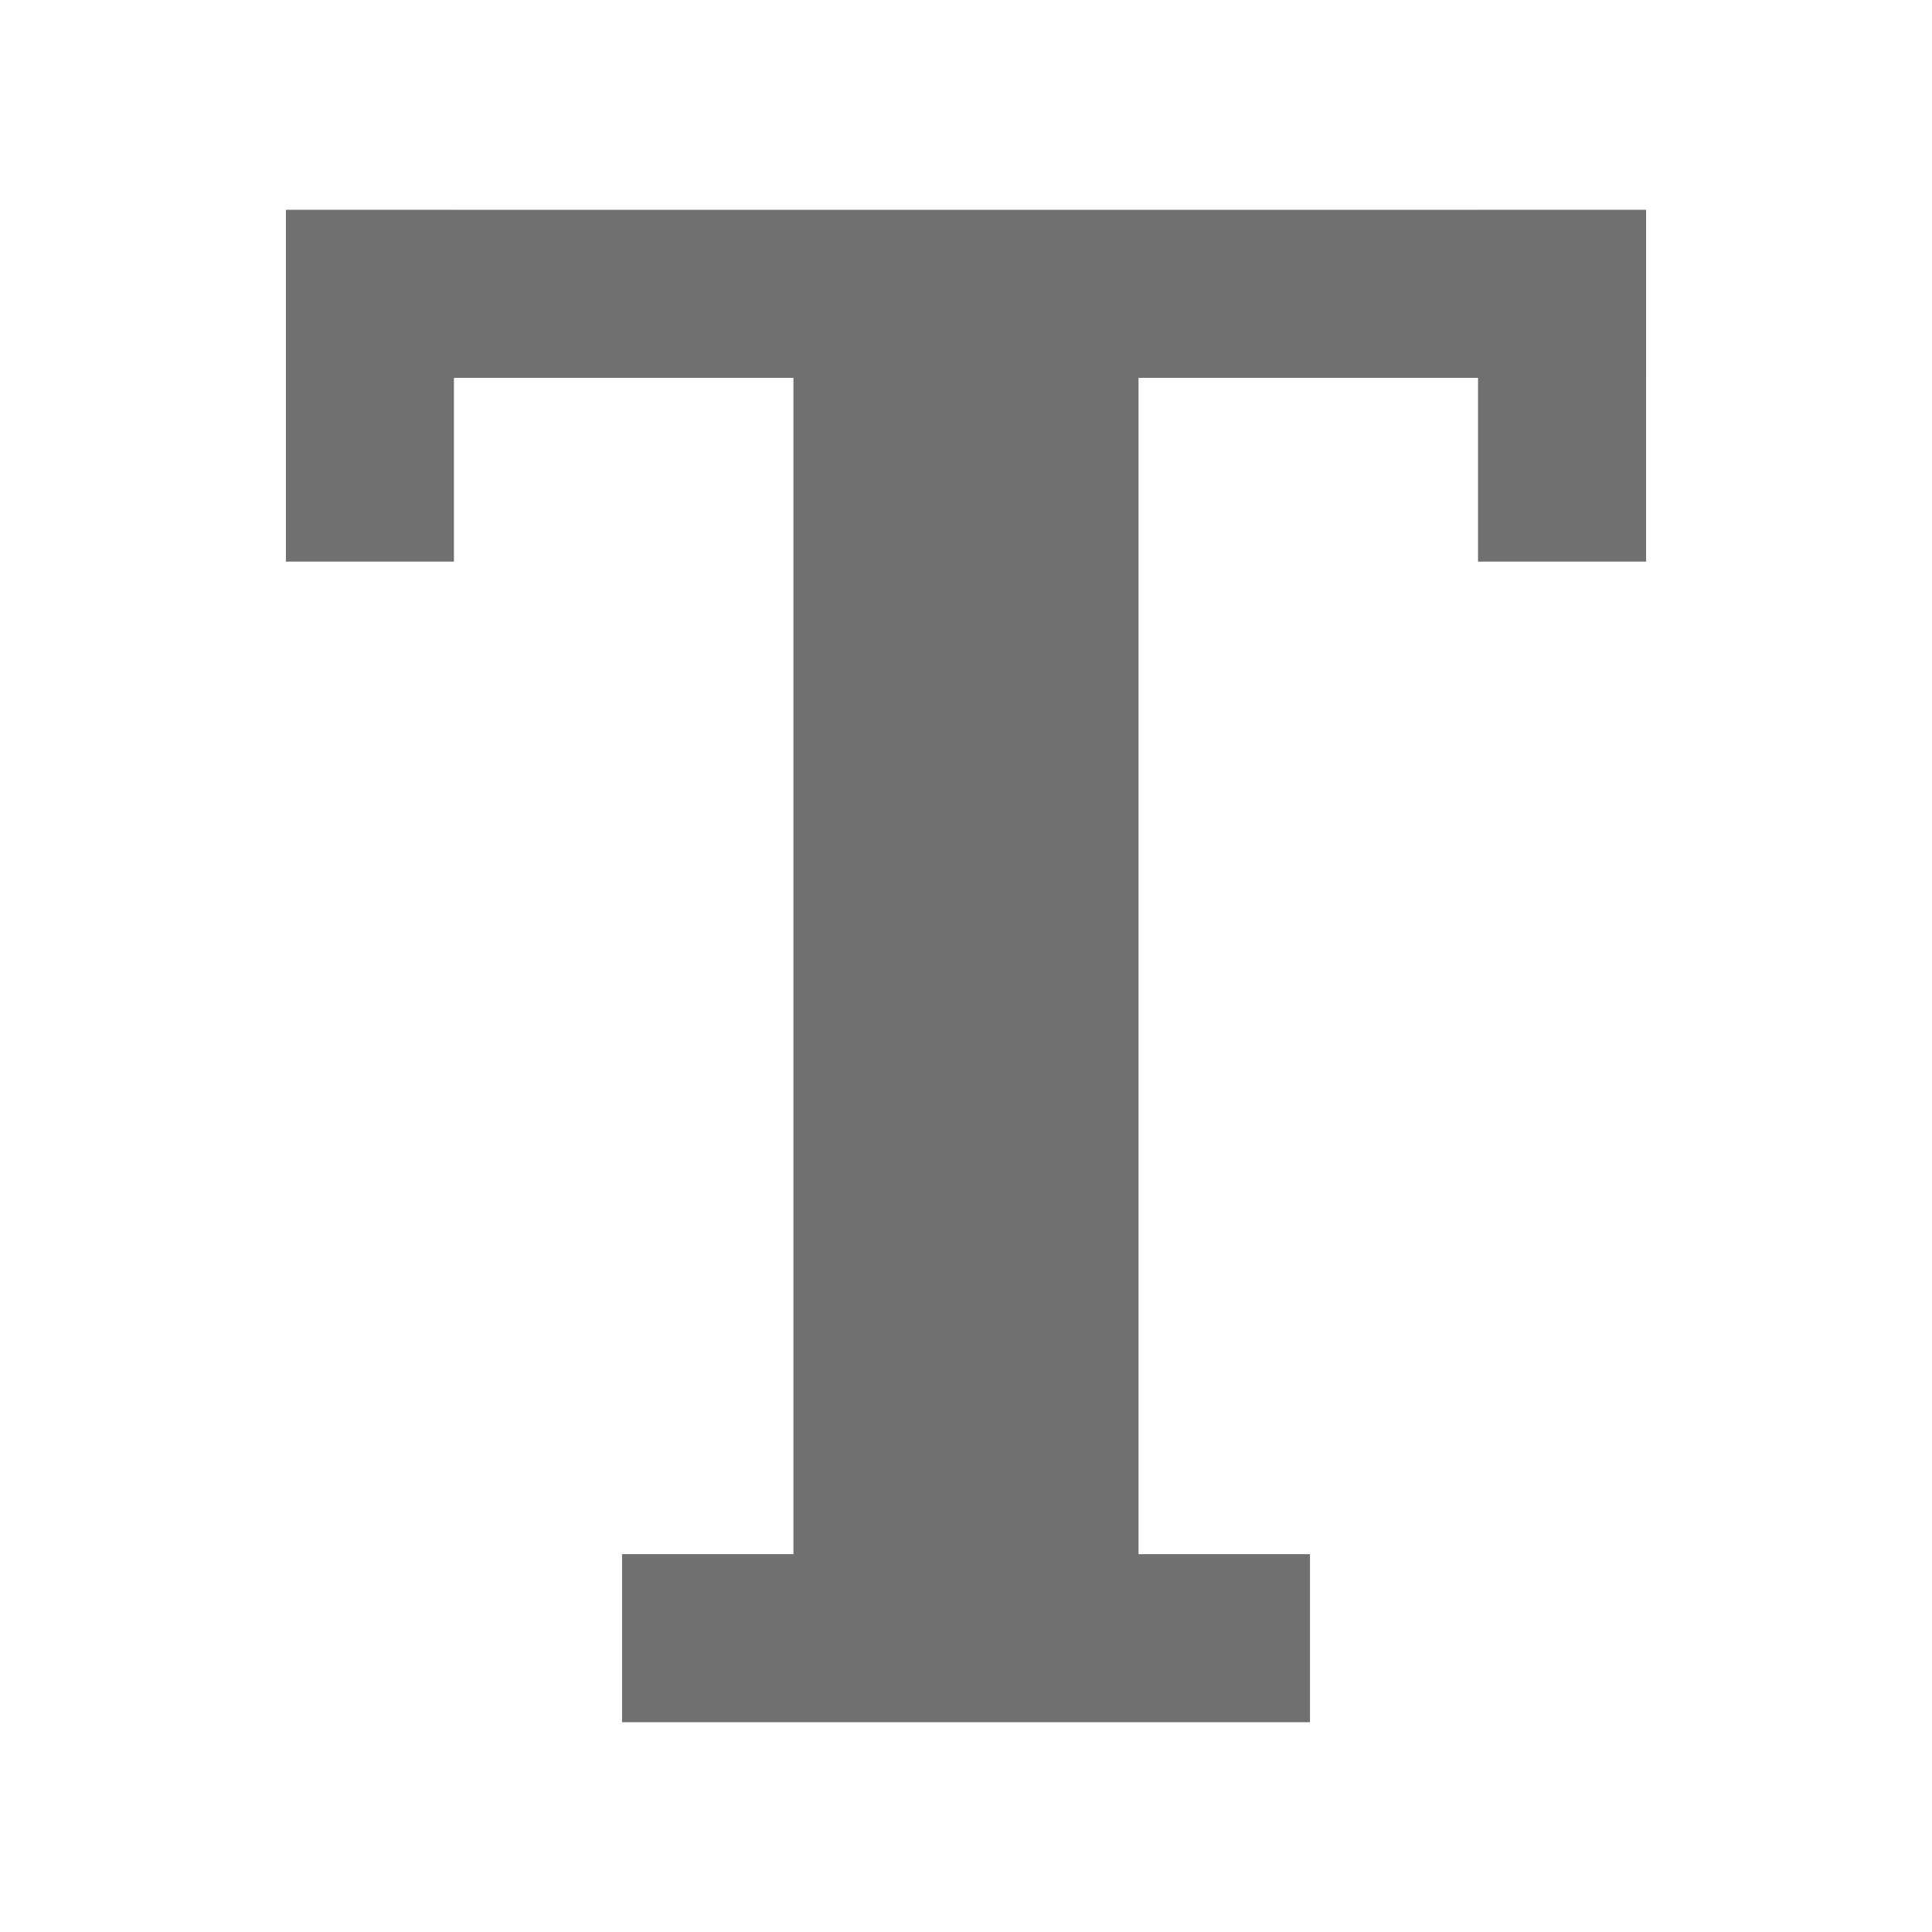
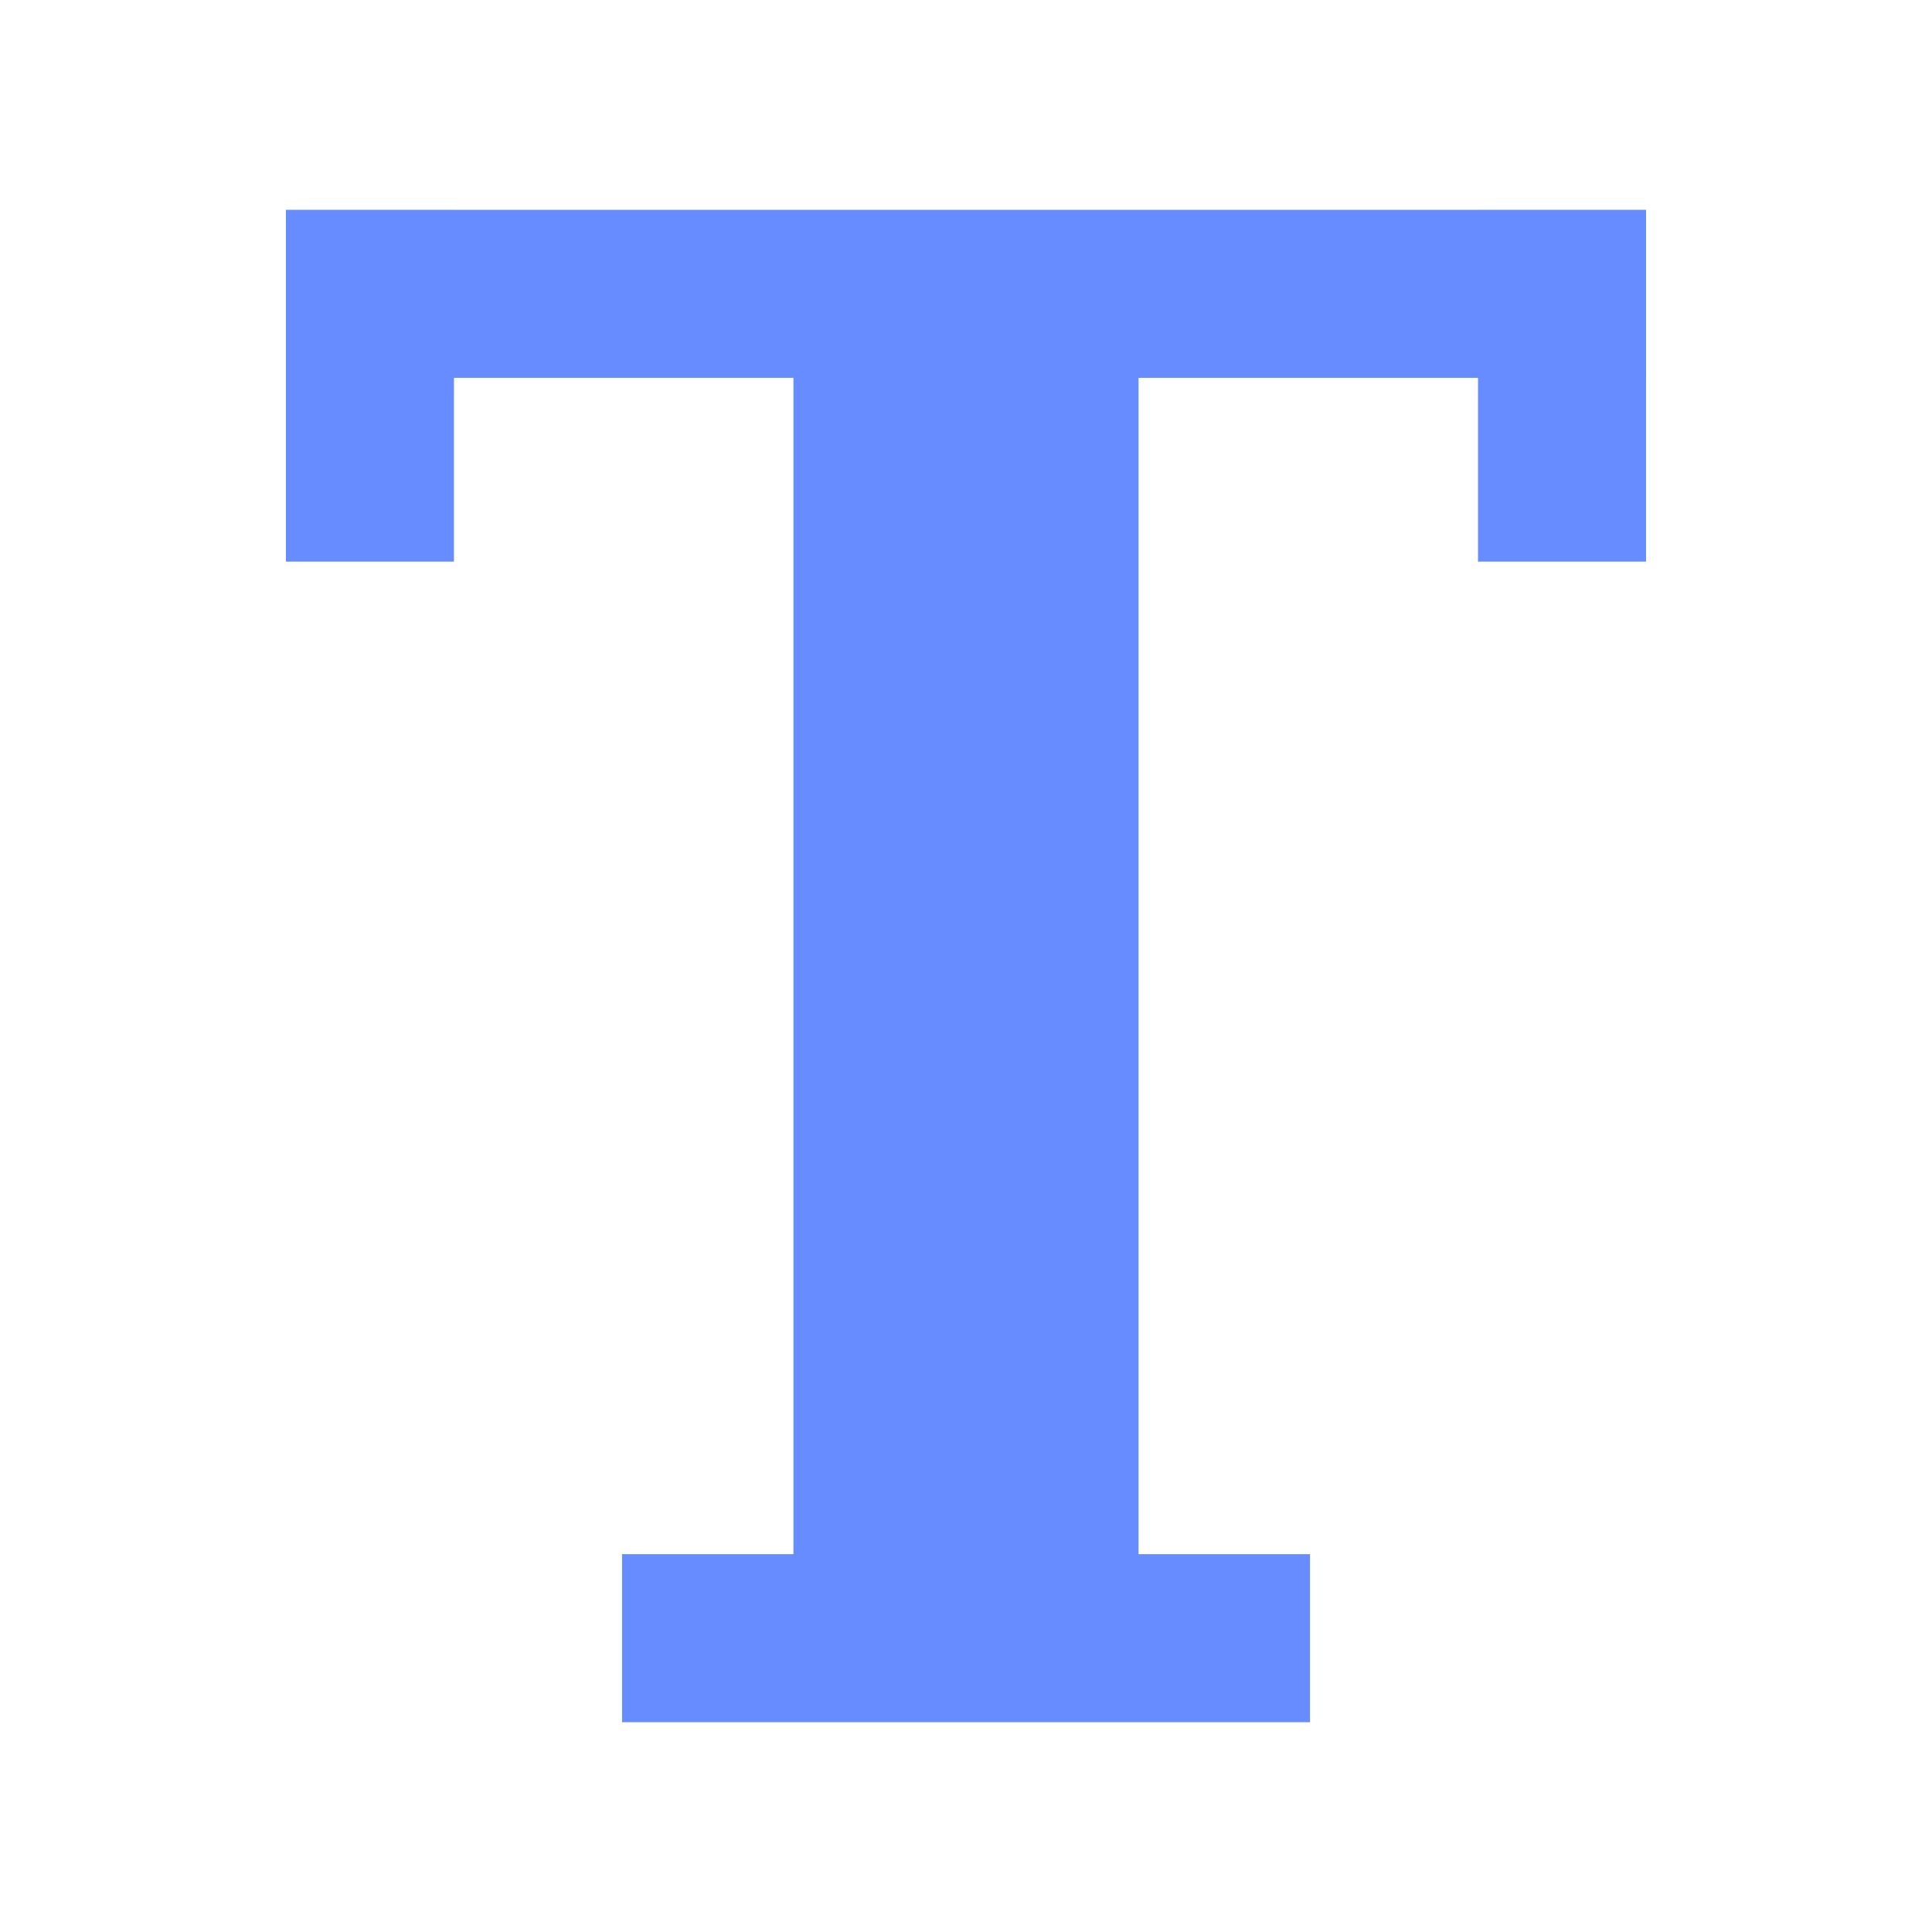
<svg xmlns="http://www.w3.org/2000/svg" t="1499421201782" class="icon" style="" viewBox="0 0 1024 1024" version="1.1" p-id="10515" width="30" height="30">
  <defs>
    <style type="text/css" />
  </defs>
-   <path d="M420.536 200.269l182.907 0 0 623.469-182.907 0 0-623.469ZM151.547 111.213l720.904 0 0 89.055-720.904 0 0-89.055ZM329.694 823.738l364.628 0 0 89.066-364.628 0 0-89.066ZM151.547 111.196l89.047 0 0 186.472-89.047 0 0-186.472ZM783.386 111.196l89.047 0 0 186.472-89.047 0 0-186.472Z" p-id="10516" fill="#707070" />
+   <path d="M420.536 200.269l182.907 0 0 623.469-182.907 0 0-623.469ZM151.547 111.213l720.904 0 0 89.055-720.904 0 0-89.055ZM329.694 823.738l364.628 0 0 89.066-364.628 0 0-89.066ZM151.547 111.196l89.047 0 0 186.472-89.047 0 0-186.472ZM783.386 111.196l89.047 0 0 186.472-89.047 0 0-186.472Z" p-id="10516" fill="#668cff" />
</svg>
